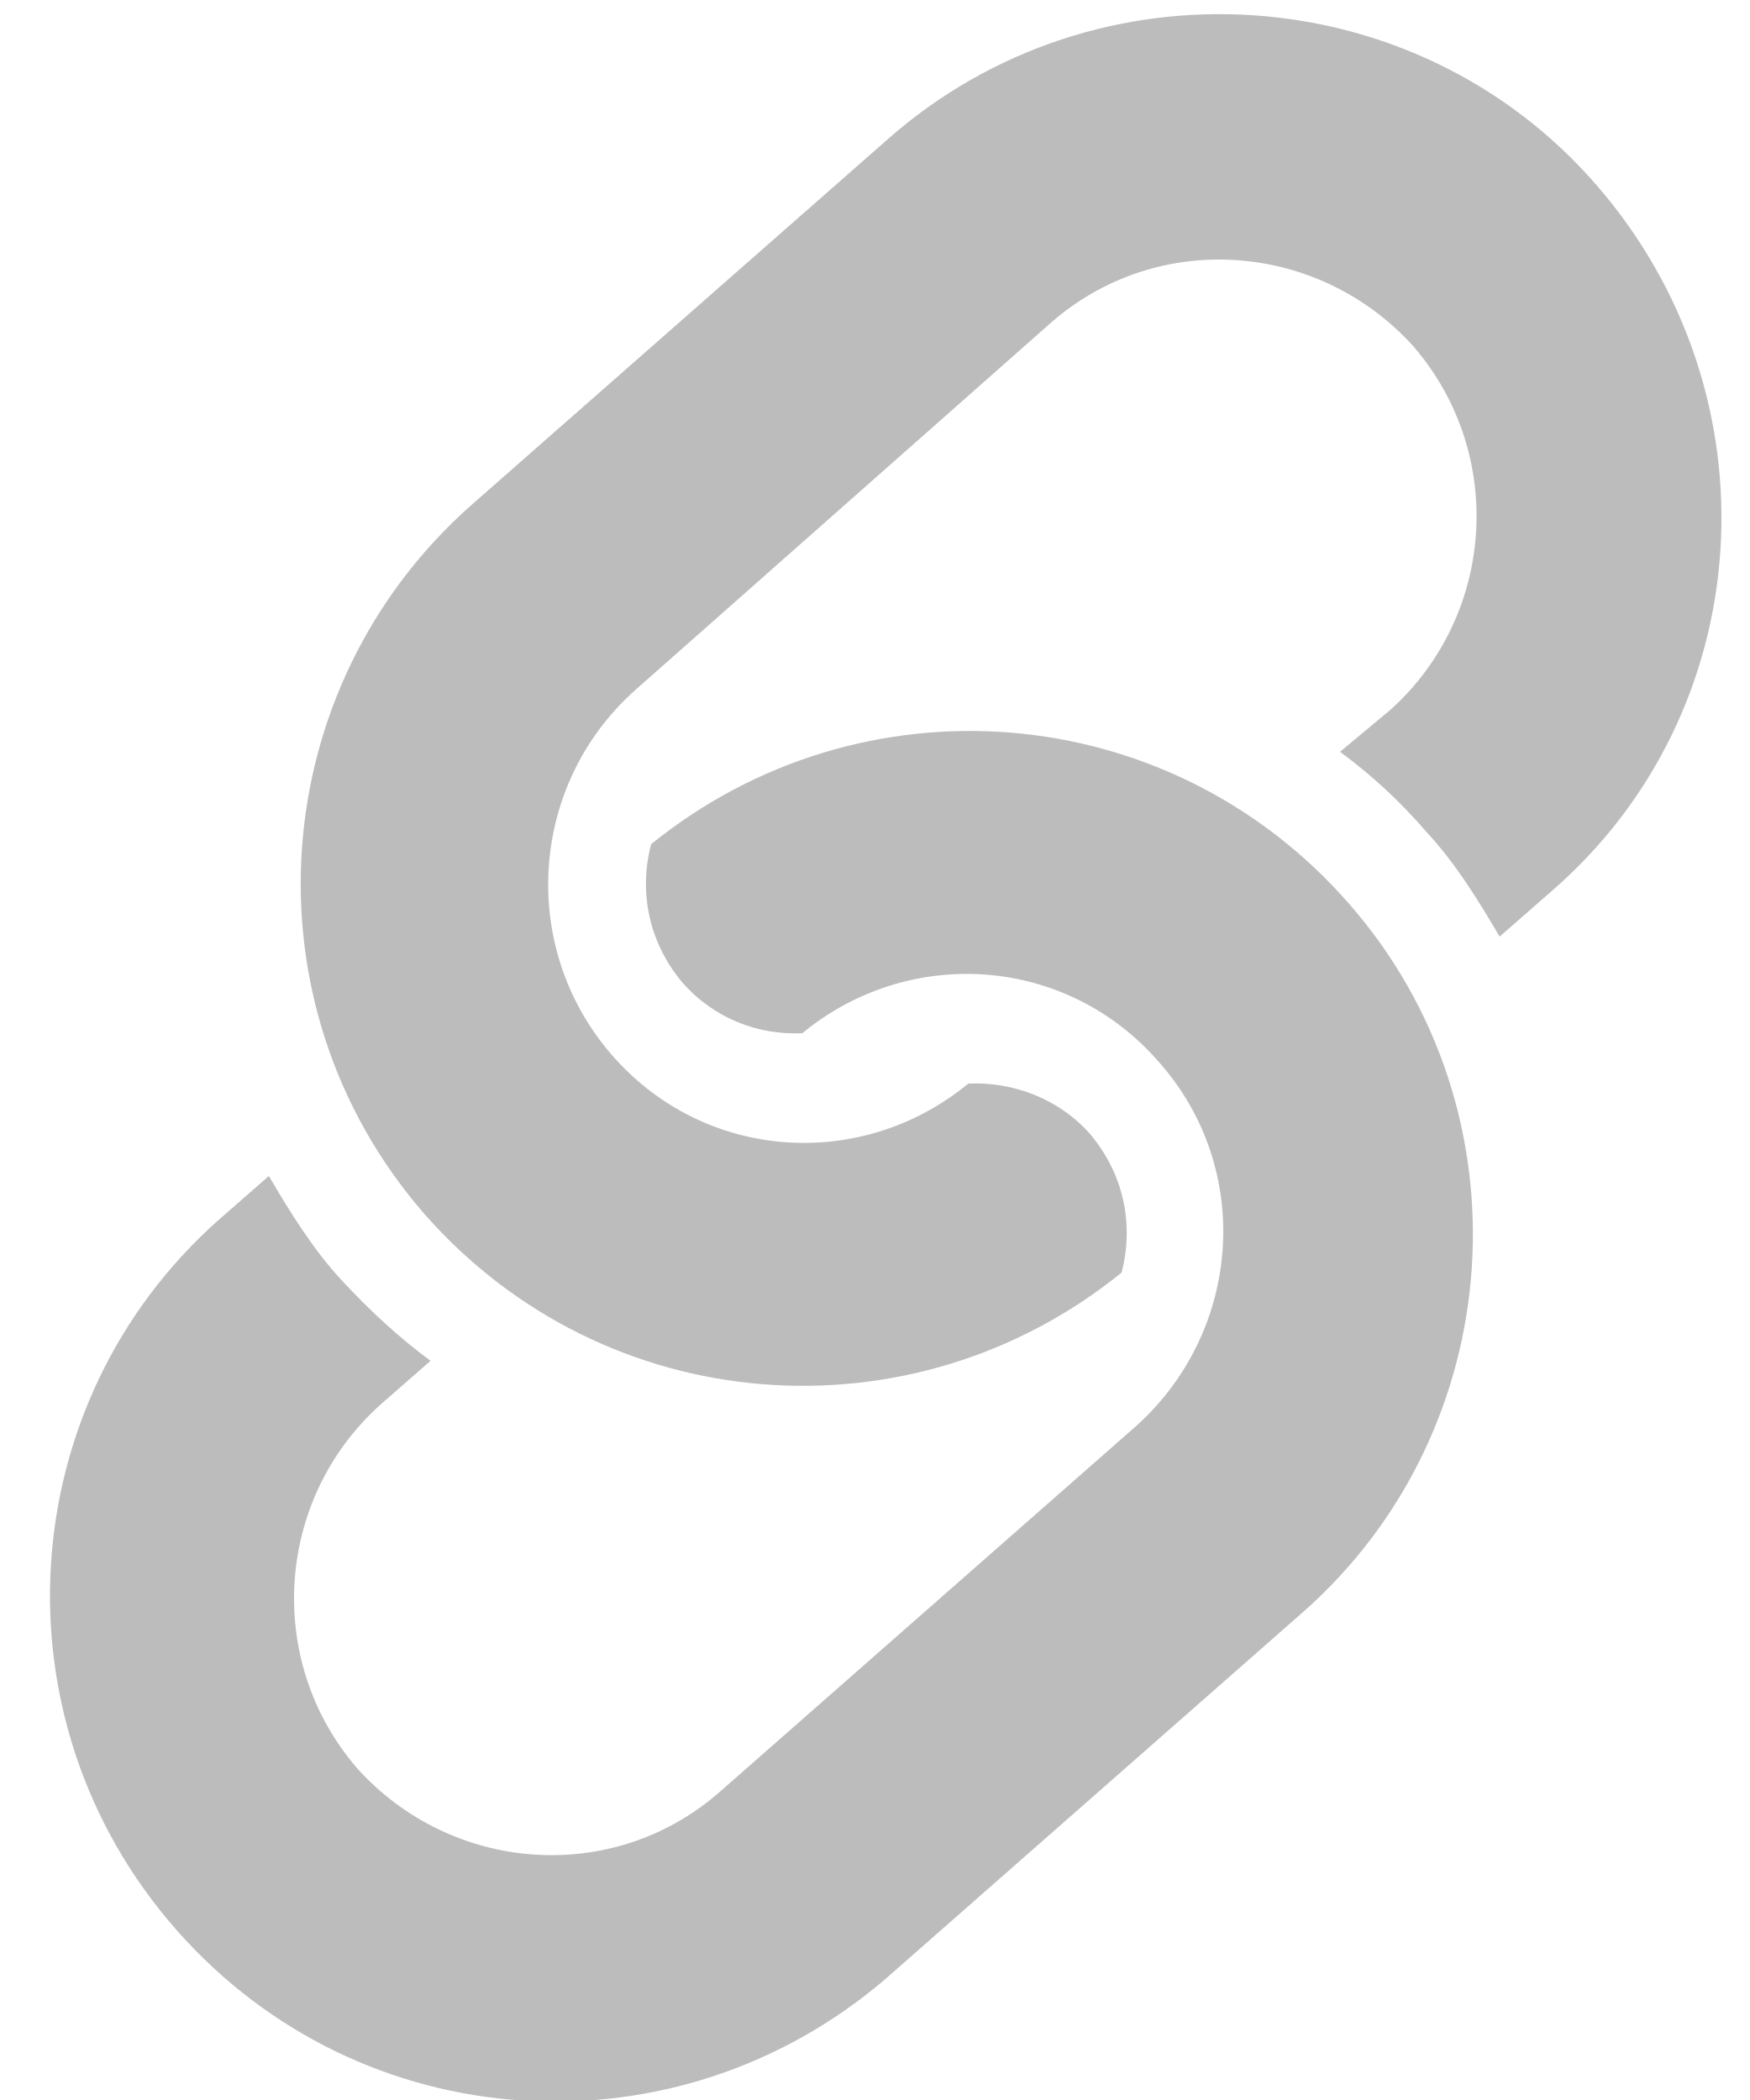
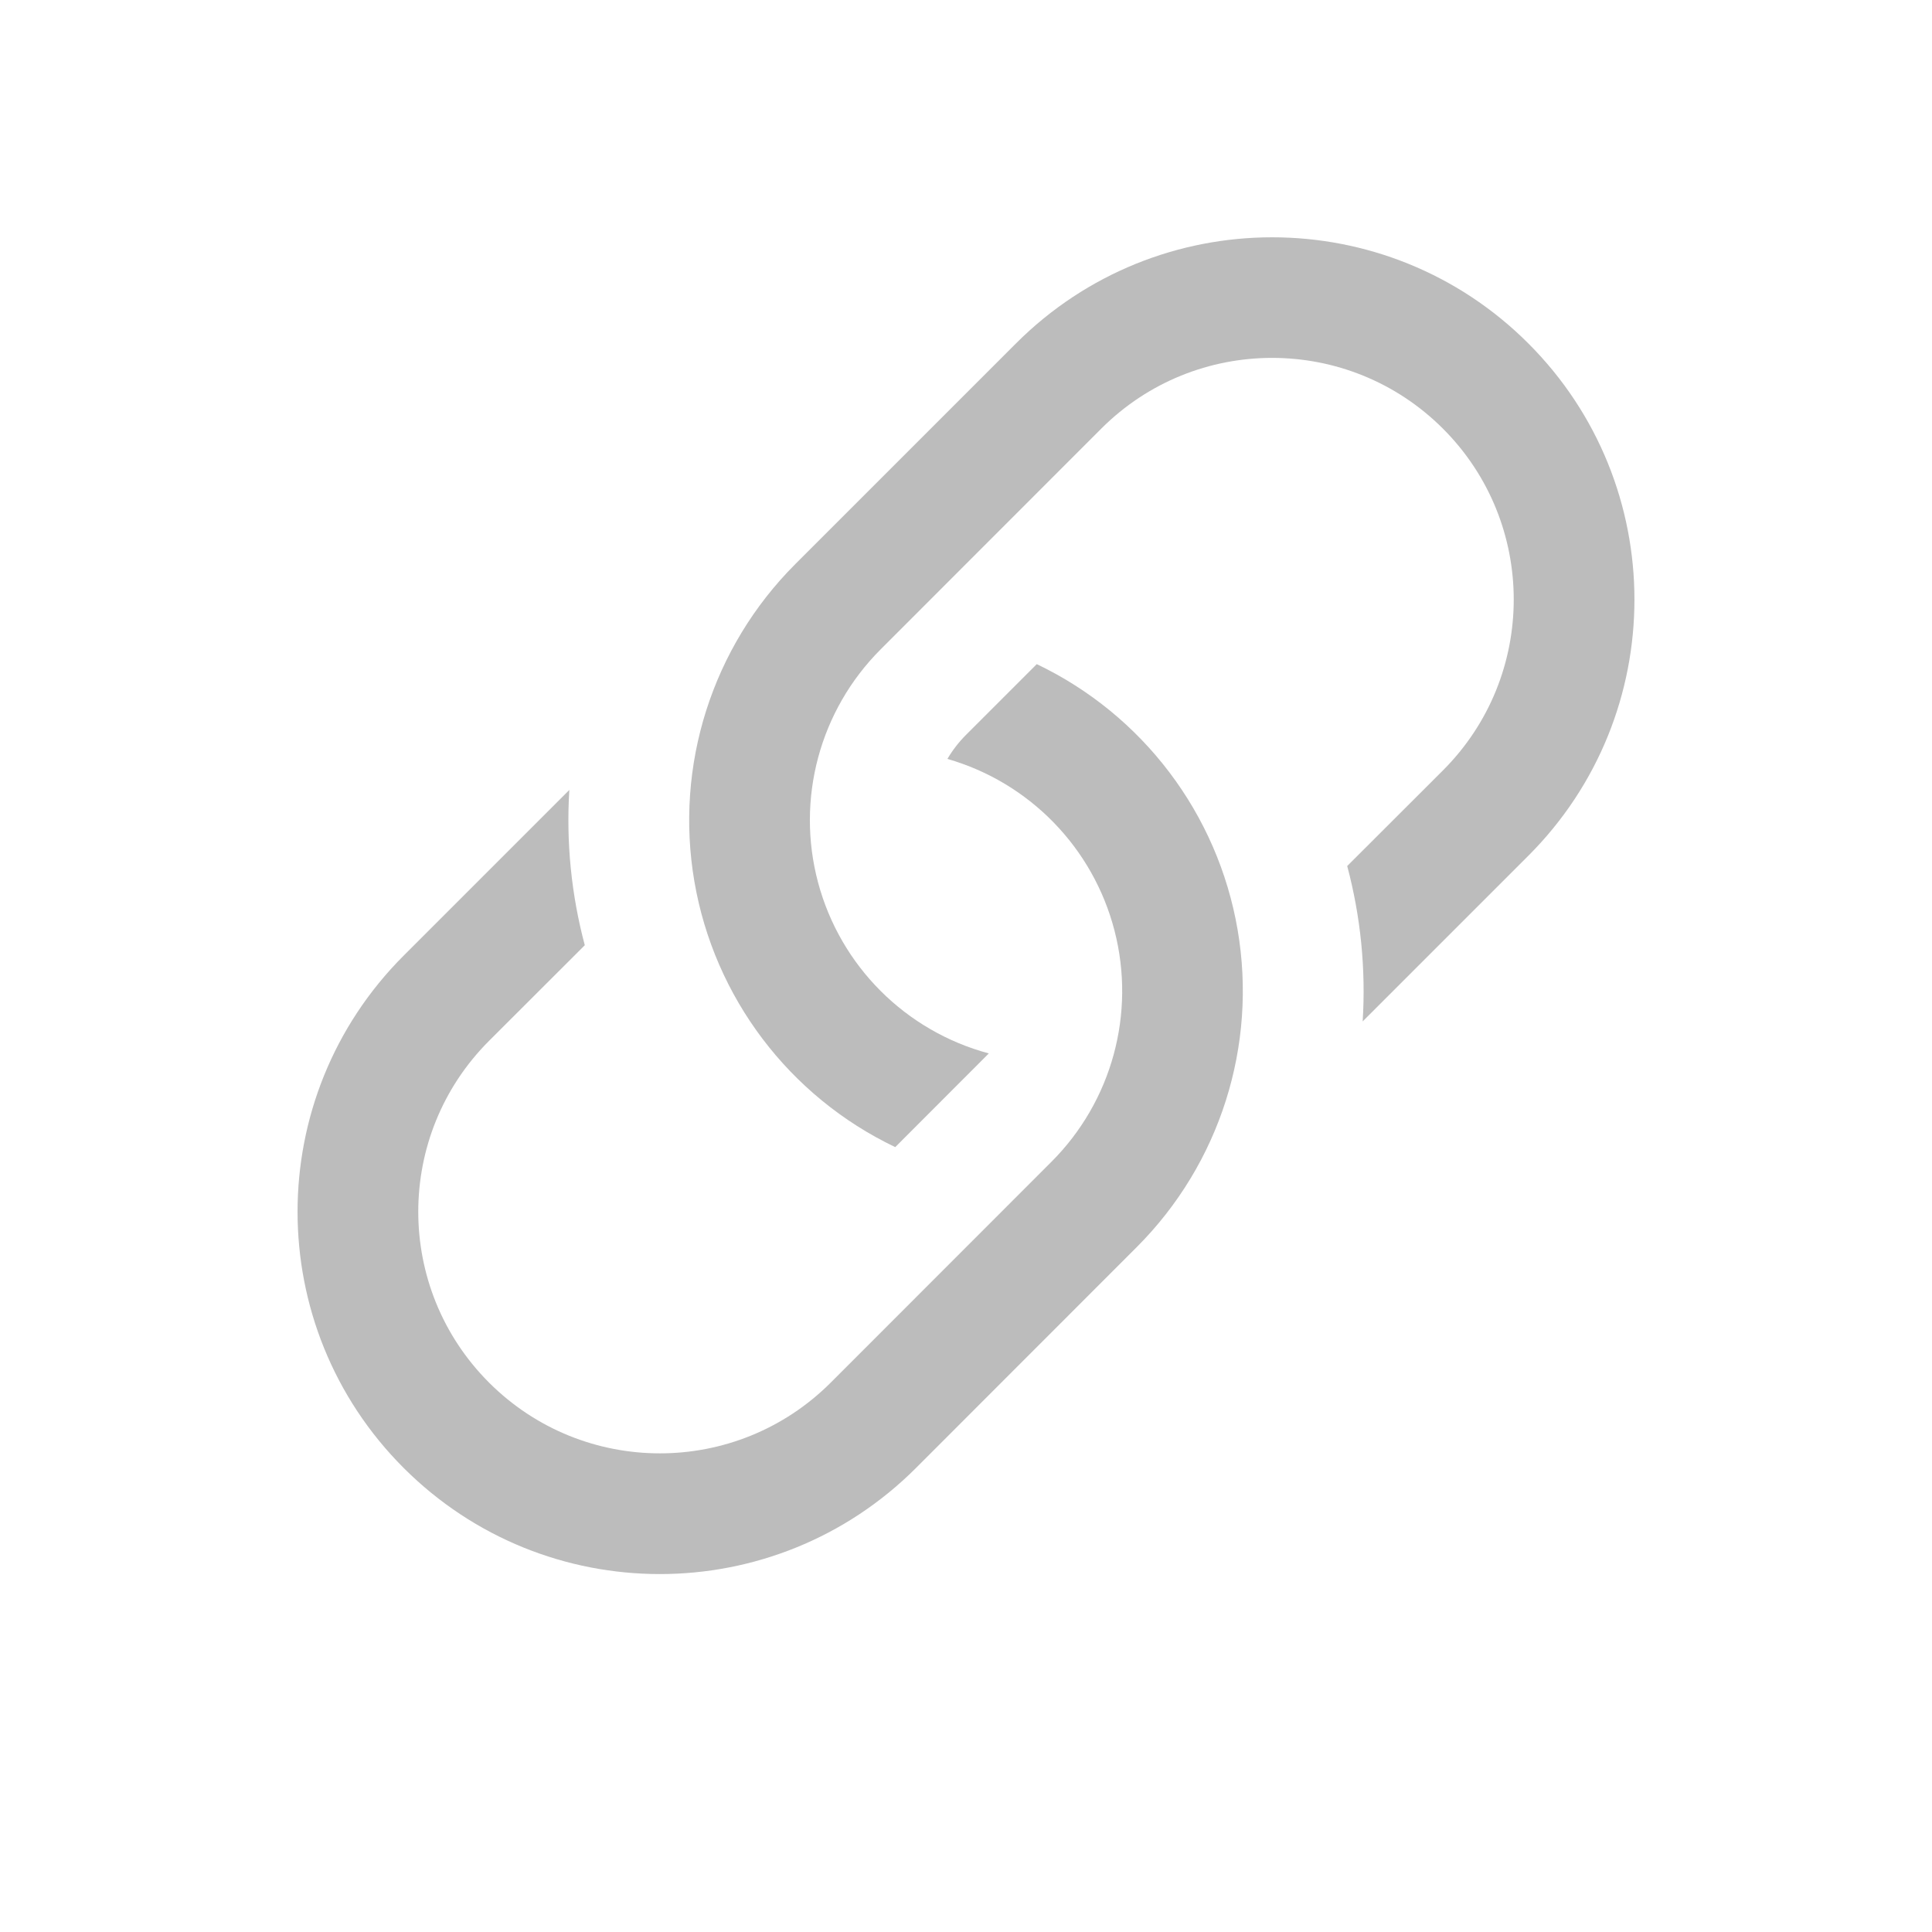
- <svg xmlns="http://www.w3.org/2000/svg" viewBox="0 0 83.3 100">
-   <style type="text/css"> 
-  .st0{fill:#BCBCBC;}
-  </style>
-   <path class="st0" d="M31 40.2c-0.6 2.3-0.1 4.7 1.5 6.6 1.5 1.7 3.6 2.5 5.7 2.4 5.1-4.2 12.6-3.7 17 1.4 4.5 5.1 3.9 12.8-1.1 17.3L34.3 85.3c-5.1 4.5-12.8 3.9-17.3-1.1 -4.4-5.1-3.9-12.8 1.1-17.3l2.4-2.1c-1.5-1.1-2.9-2.4-4.2-3.8 -1.4-1.5-2.5-3.3-3.5-5l-2.4 2.1c-9.8 8.7-10.8 23.8-2 33.8s23.8 10.9 33.8 2.3L62 76.8c9.9-8.7 10.9-23.9 2.2-33.8C55.6 33.2 41 32.1 31 40.2z" />
-   <path class="st0" d="M76 8.8C67.4-1.1 52.2-2.1 42.3 6.6L22.5 24c-9.9 8.7-11 23.8-2.3 33.8 8.6 9.8 23.2 10.9 33.2 2.8 0.6-2.3 0.1-4.7-1.5-6.6 -1.5-1.7-3.7-2.5-5.8-2.4 -5.1 4.2-12.6 3.7-17-1.4 -4.4-5.1-3.9-12.8 1.1-17.3L50 15.4c5.1-4.5 12.8-3.9 17.3 1.1 4.4 5.1 3.9 12.8-1.1 17.3l-2.4 2c1.5 1.1 2.9 2.4 4.1 3.8 1.4 1.5 2.5 3.3 3.5 5l2.4-2.1C83.8 33.9 84.7 18.8 76 8.8z" />
+ <svg xmlns="http://www.w3.org/2000/svg" width="16" height="16" fill="currentColor" class="bi bi-link-45deg" viewBox="0 0 16 16">
+   <style type="text/css"> .st0{fill:#BCBCBC;} </style>
+   <path class="st0" d="M4.715 6.542 3.343 7.914a3 3 0 1 0 4.243 4.243l1.828-1.829A3 3 0 0 0 8.586 5.5L8 6.086a1.002 1.002 0 0 0-.154.199 2 2 0 0 1 .861 3.337L6.88 11.45a2 2 0 1 1-2.83-2.83l.793-.792a4.018 4.018 0 0 1-.128-1.287z" />
+   <path class="st0" d="M6.586 4.672A3 3 0 0 0 7.414 9.5l.775-.776a2 2 0 0 1-.896-3.346L9.12 3.55a2 2 0 1 1 2.83 2.83l-.793.792c.112.42.155.855.128 1.287l1.372-1.372a3 3 0 1 0-4.243-4.243L6.586 4.672z" />
</svg>
